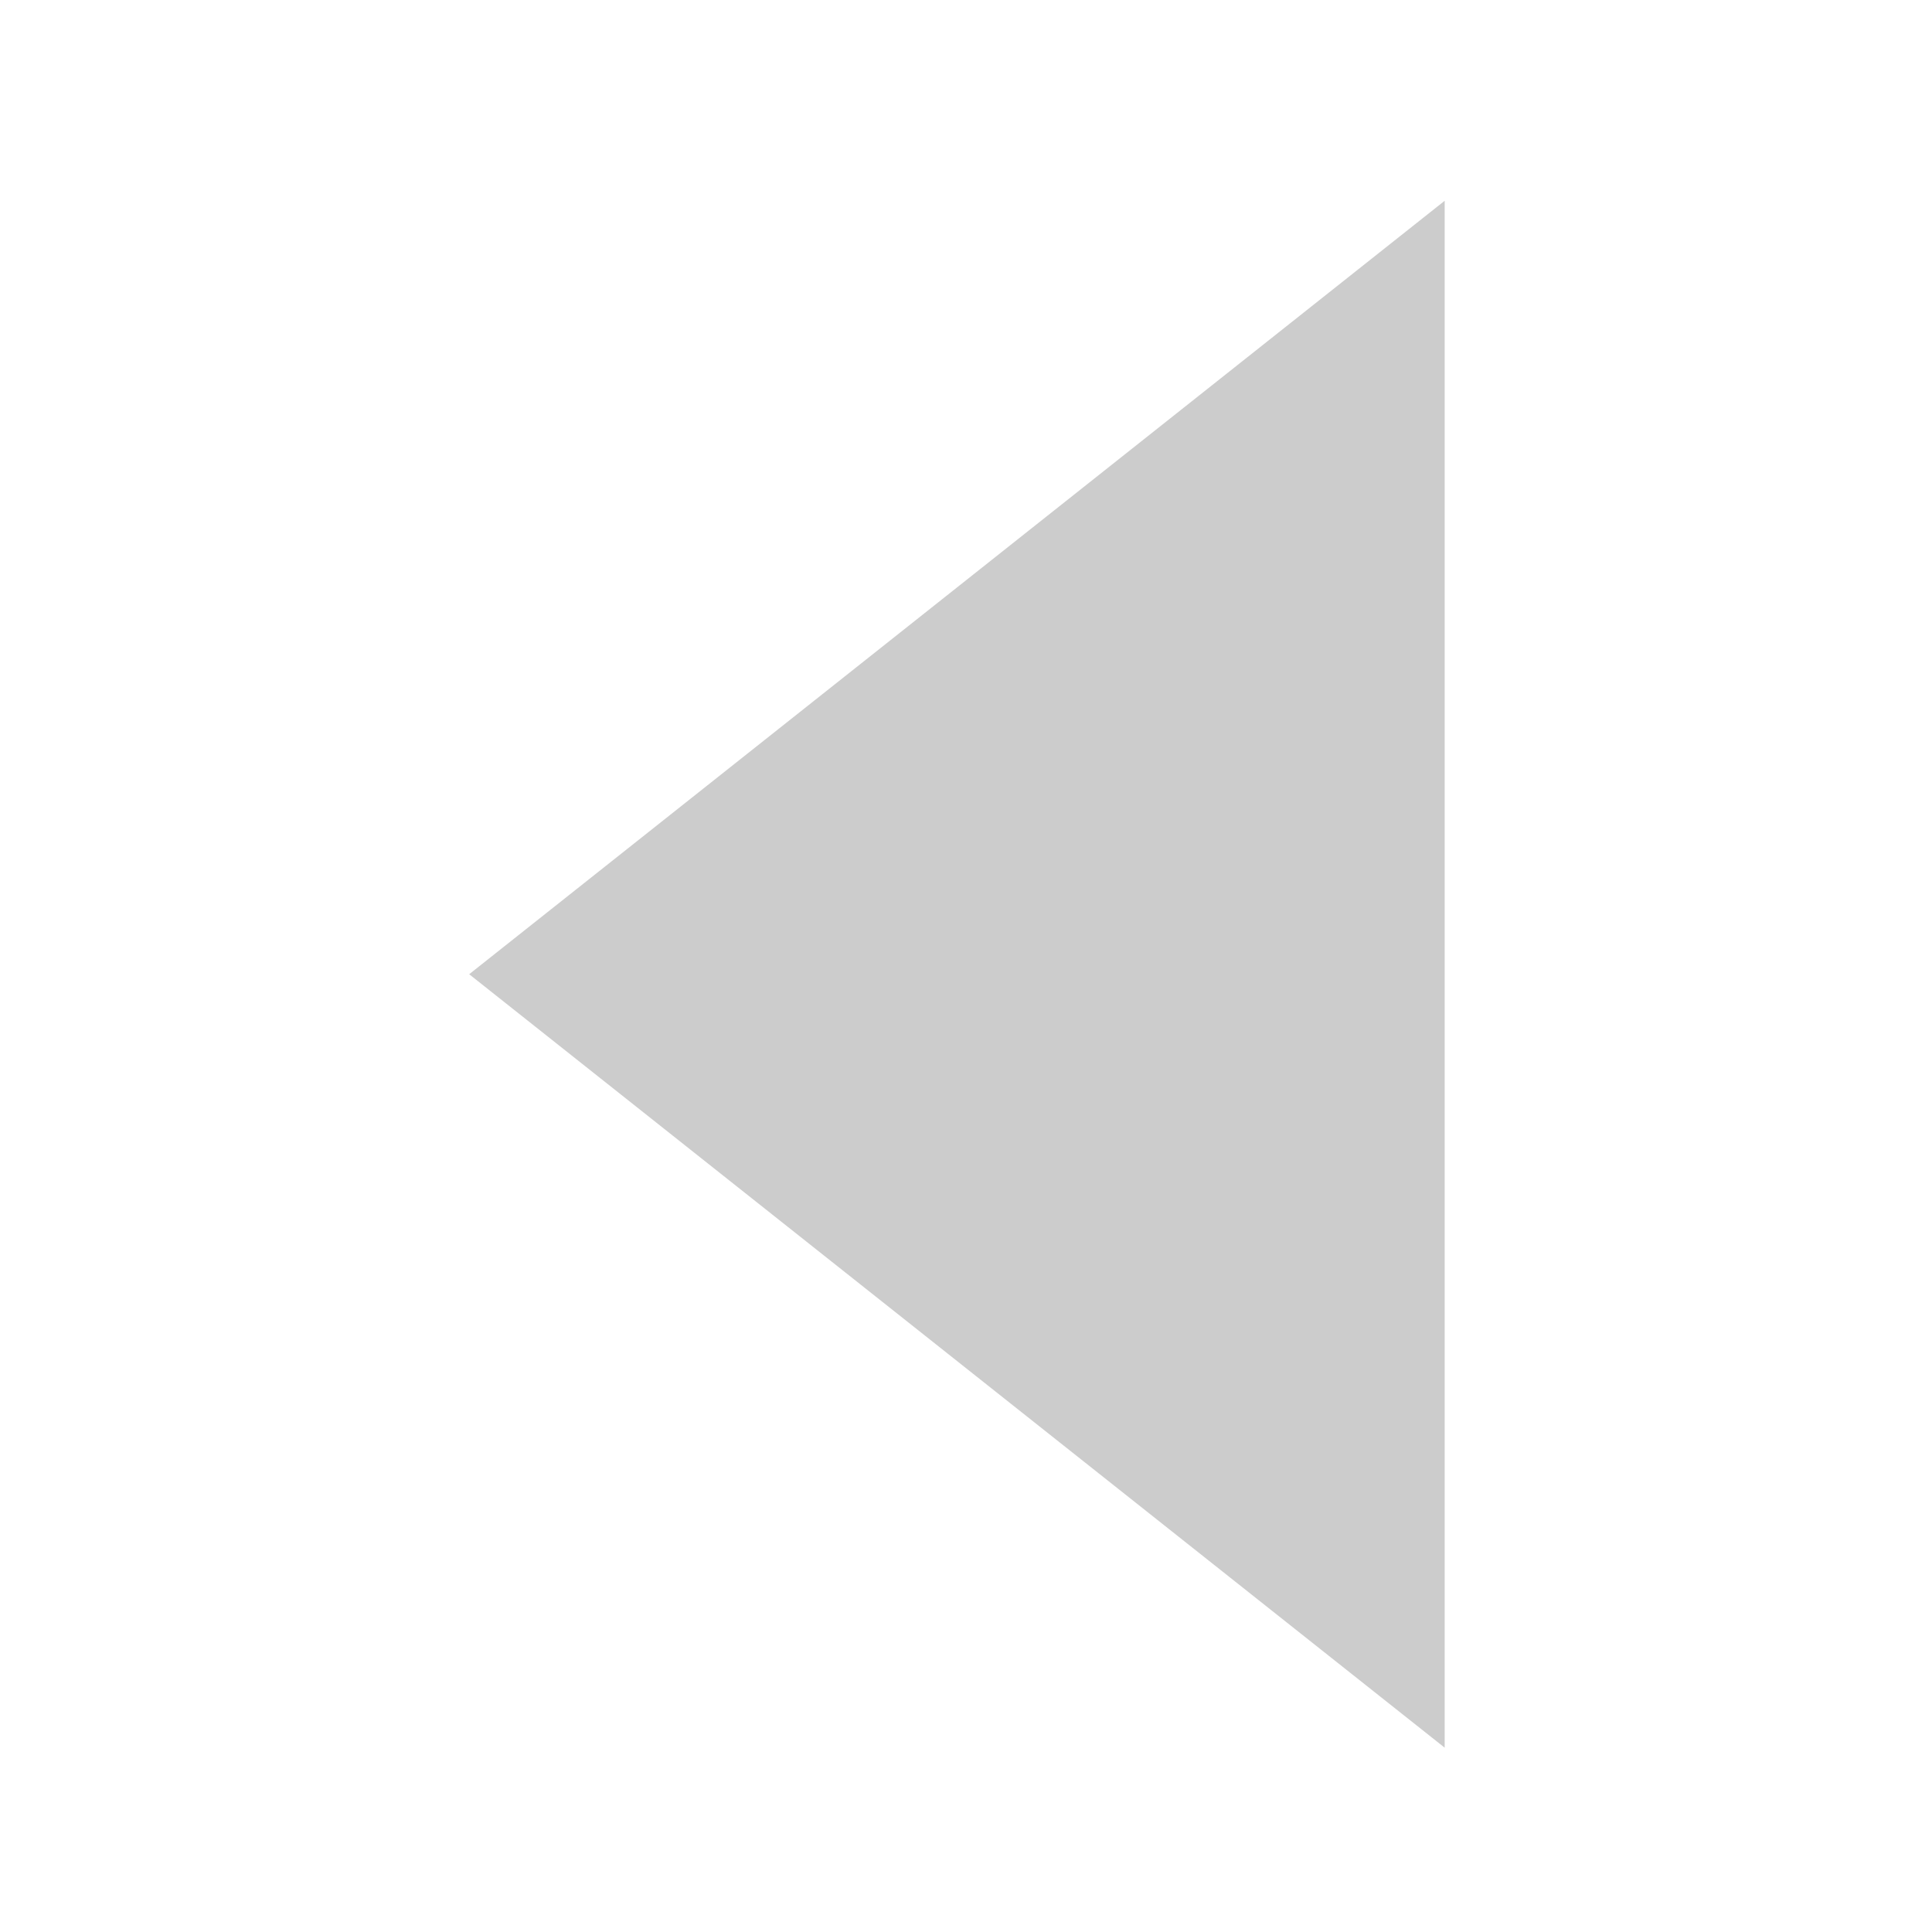
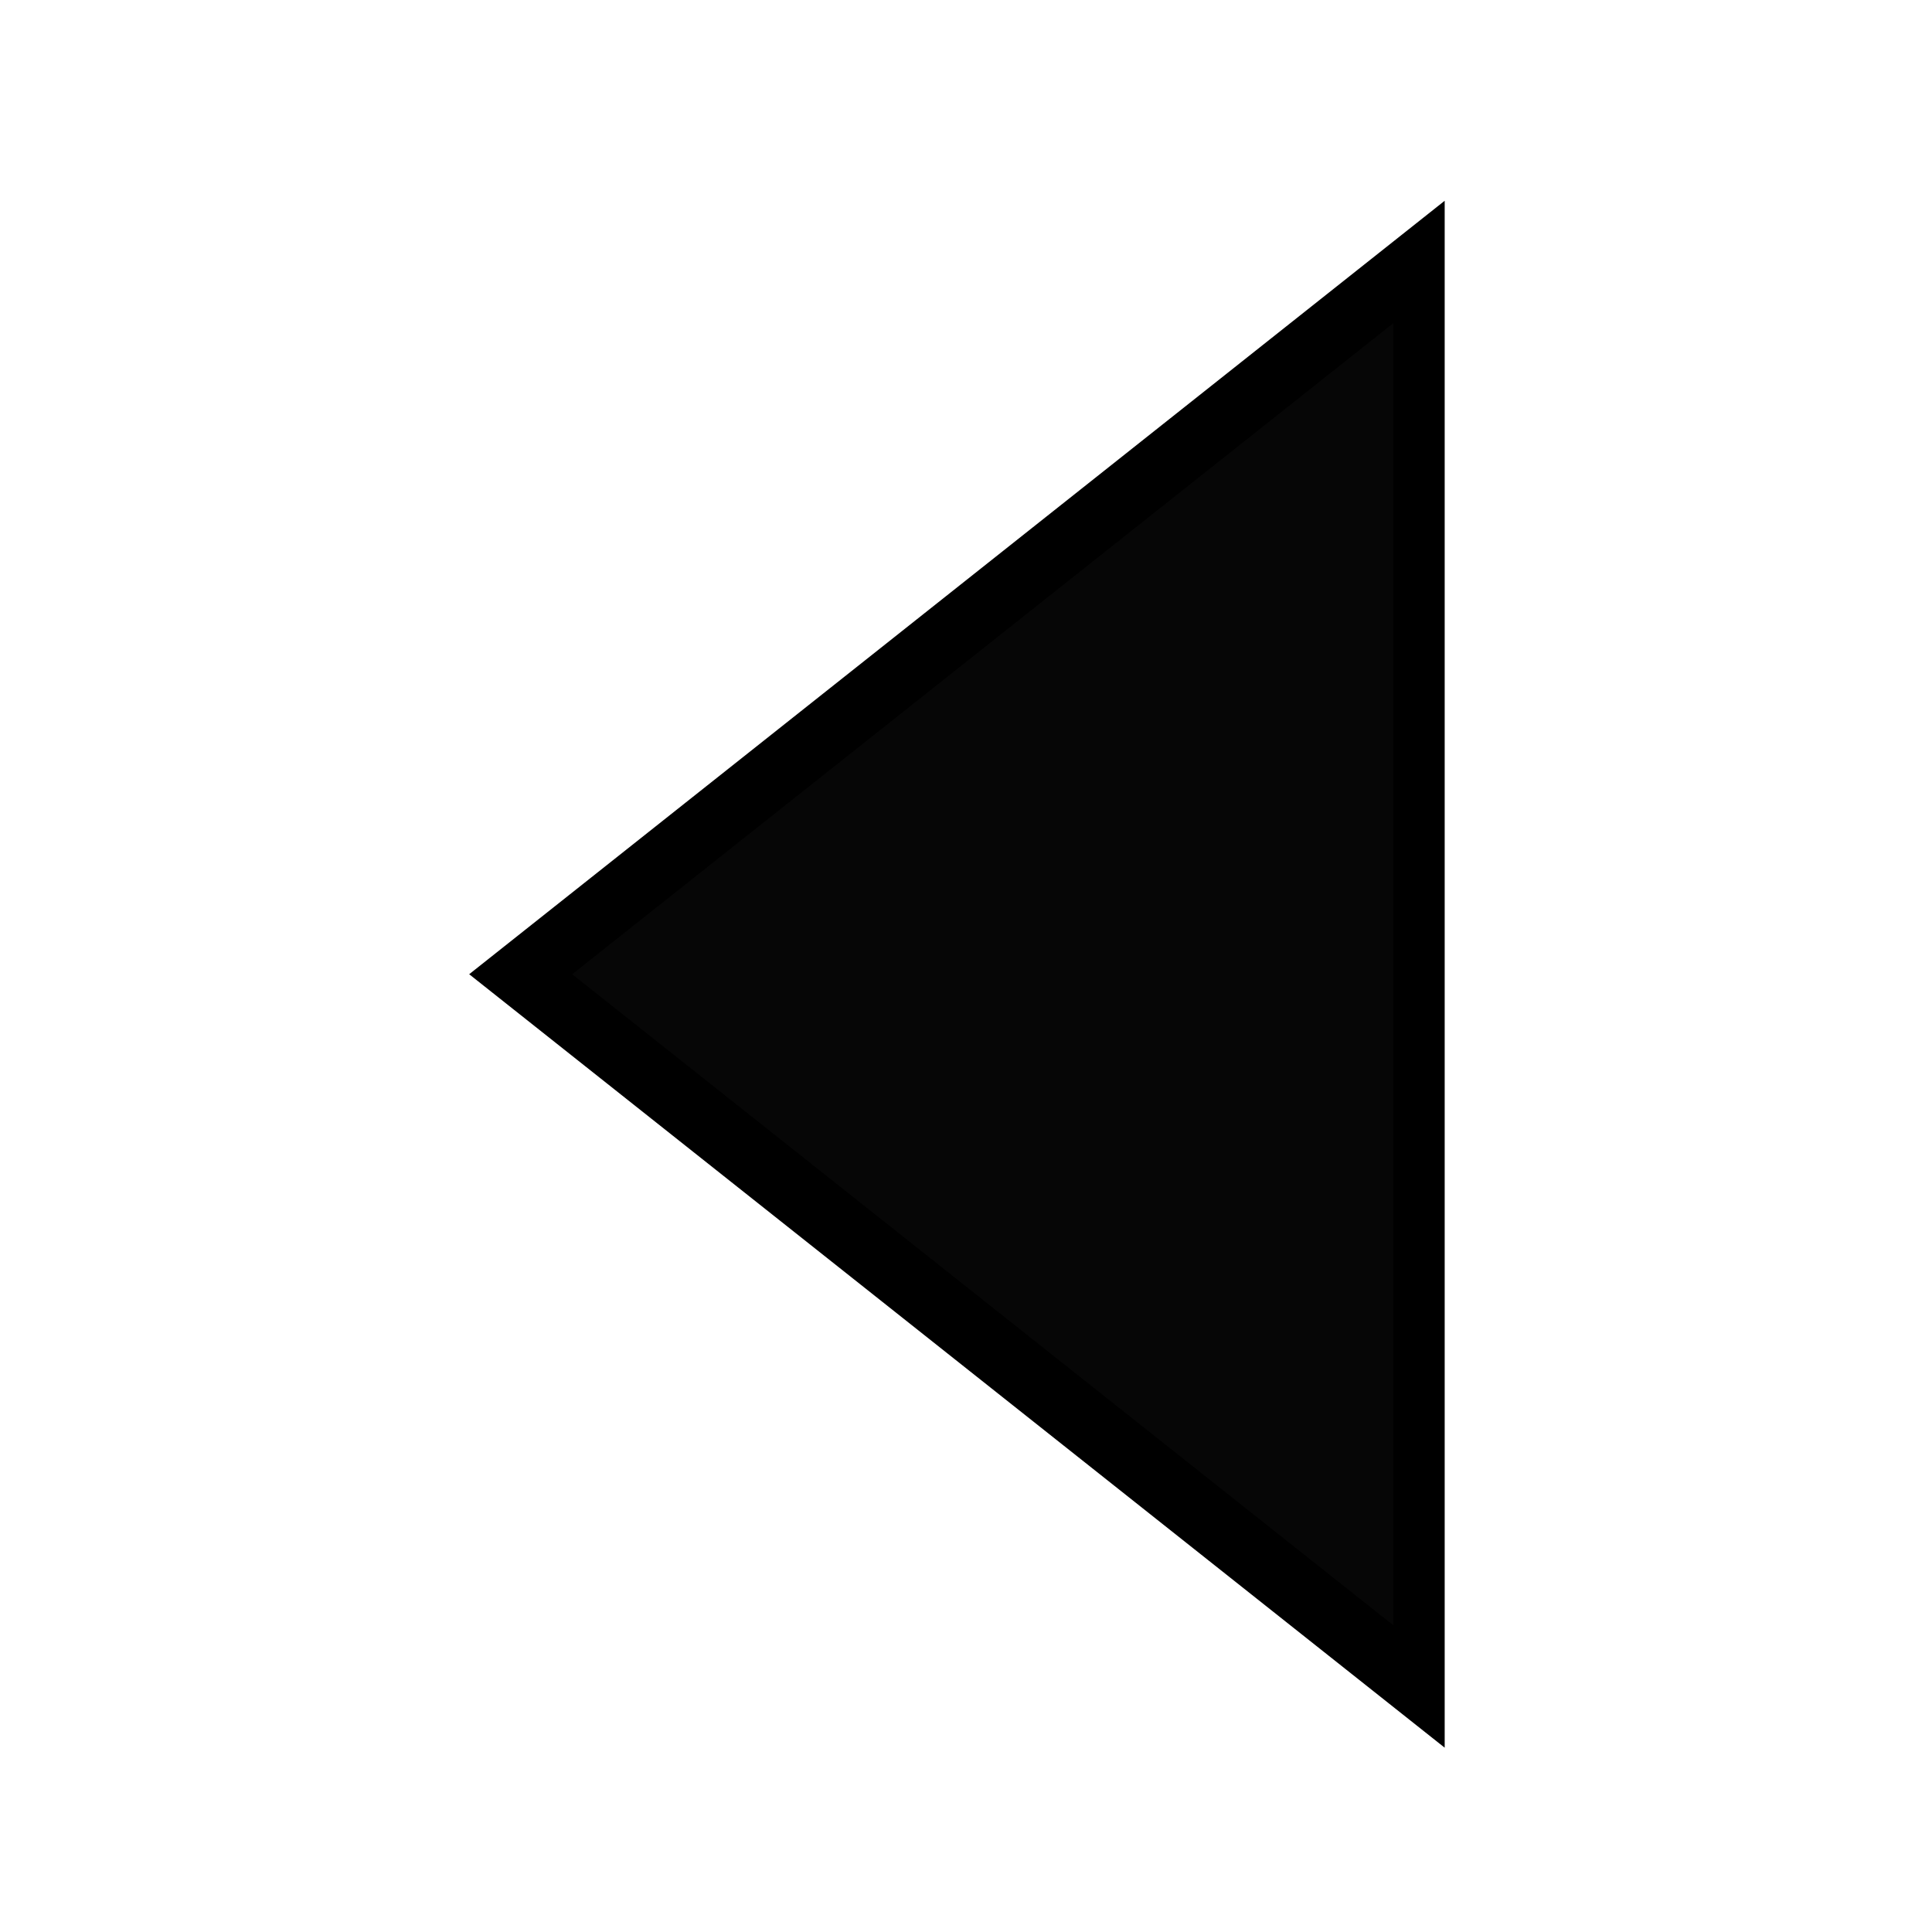
<svg xmlns="http://www.w3.org/2000/svg" width="16" height="16" id="svg2" version="1.1">
  <defs id="defs4" />
  <g id="layer1" transform="translate(0,-1036.362)">
-     <path style="fill:#cccccc;fill-opacity:1;stroke:#cccccc;stroke-width:0.43;stroke-linecap:round;stroke-linejoin:miter;stroke-miterlimit:4;stroke-opacity:1;stroke-dasharray:none;display:inline" id="path18028" d="M 88.83,340 80.17,340 84.5,332.5 z" transform="matrix(0,1.362171,0.9918625,0,-325.4822,929.3267)" />
+     <path style="fill:#060606;fill-opacity:1;stroke:#000000;stroke-width:0.43;stroke-linecap:round;stroke-linejoin:miter;stroke-miterlimit:4;stroke-opacity:1;stroke-dasharray:none;display:inline" id="path18028" d="M 88.83,340 80.17,340 84.5,332.5 z" transform="matrix(0,1.362171,0.9918625,0,-325.4822,929.3267)" />
  </g>
</svg>
